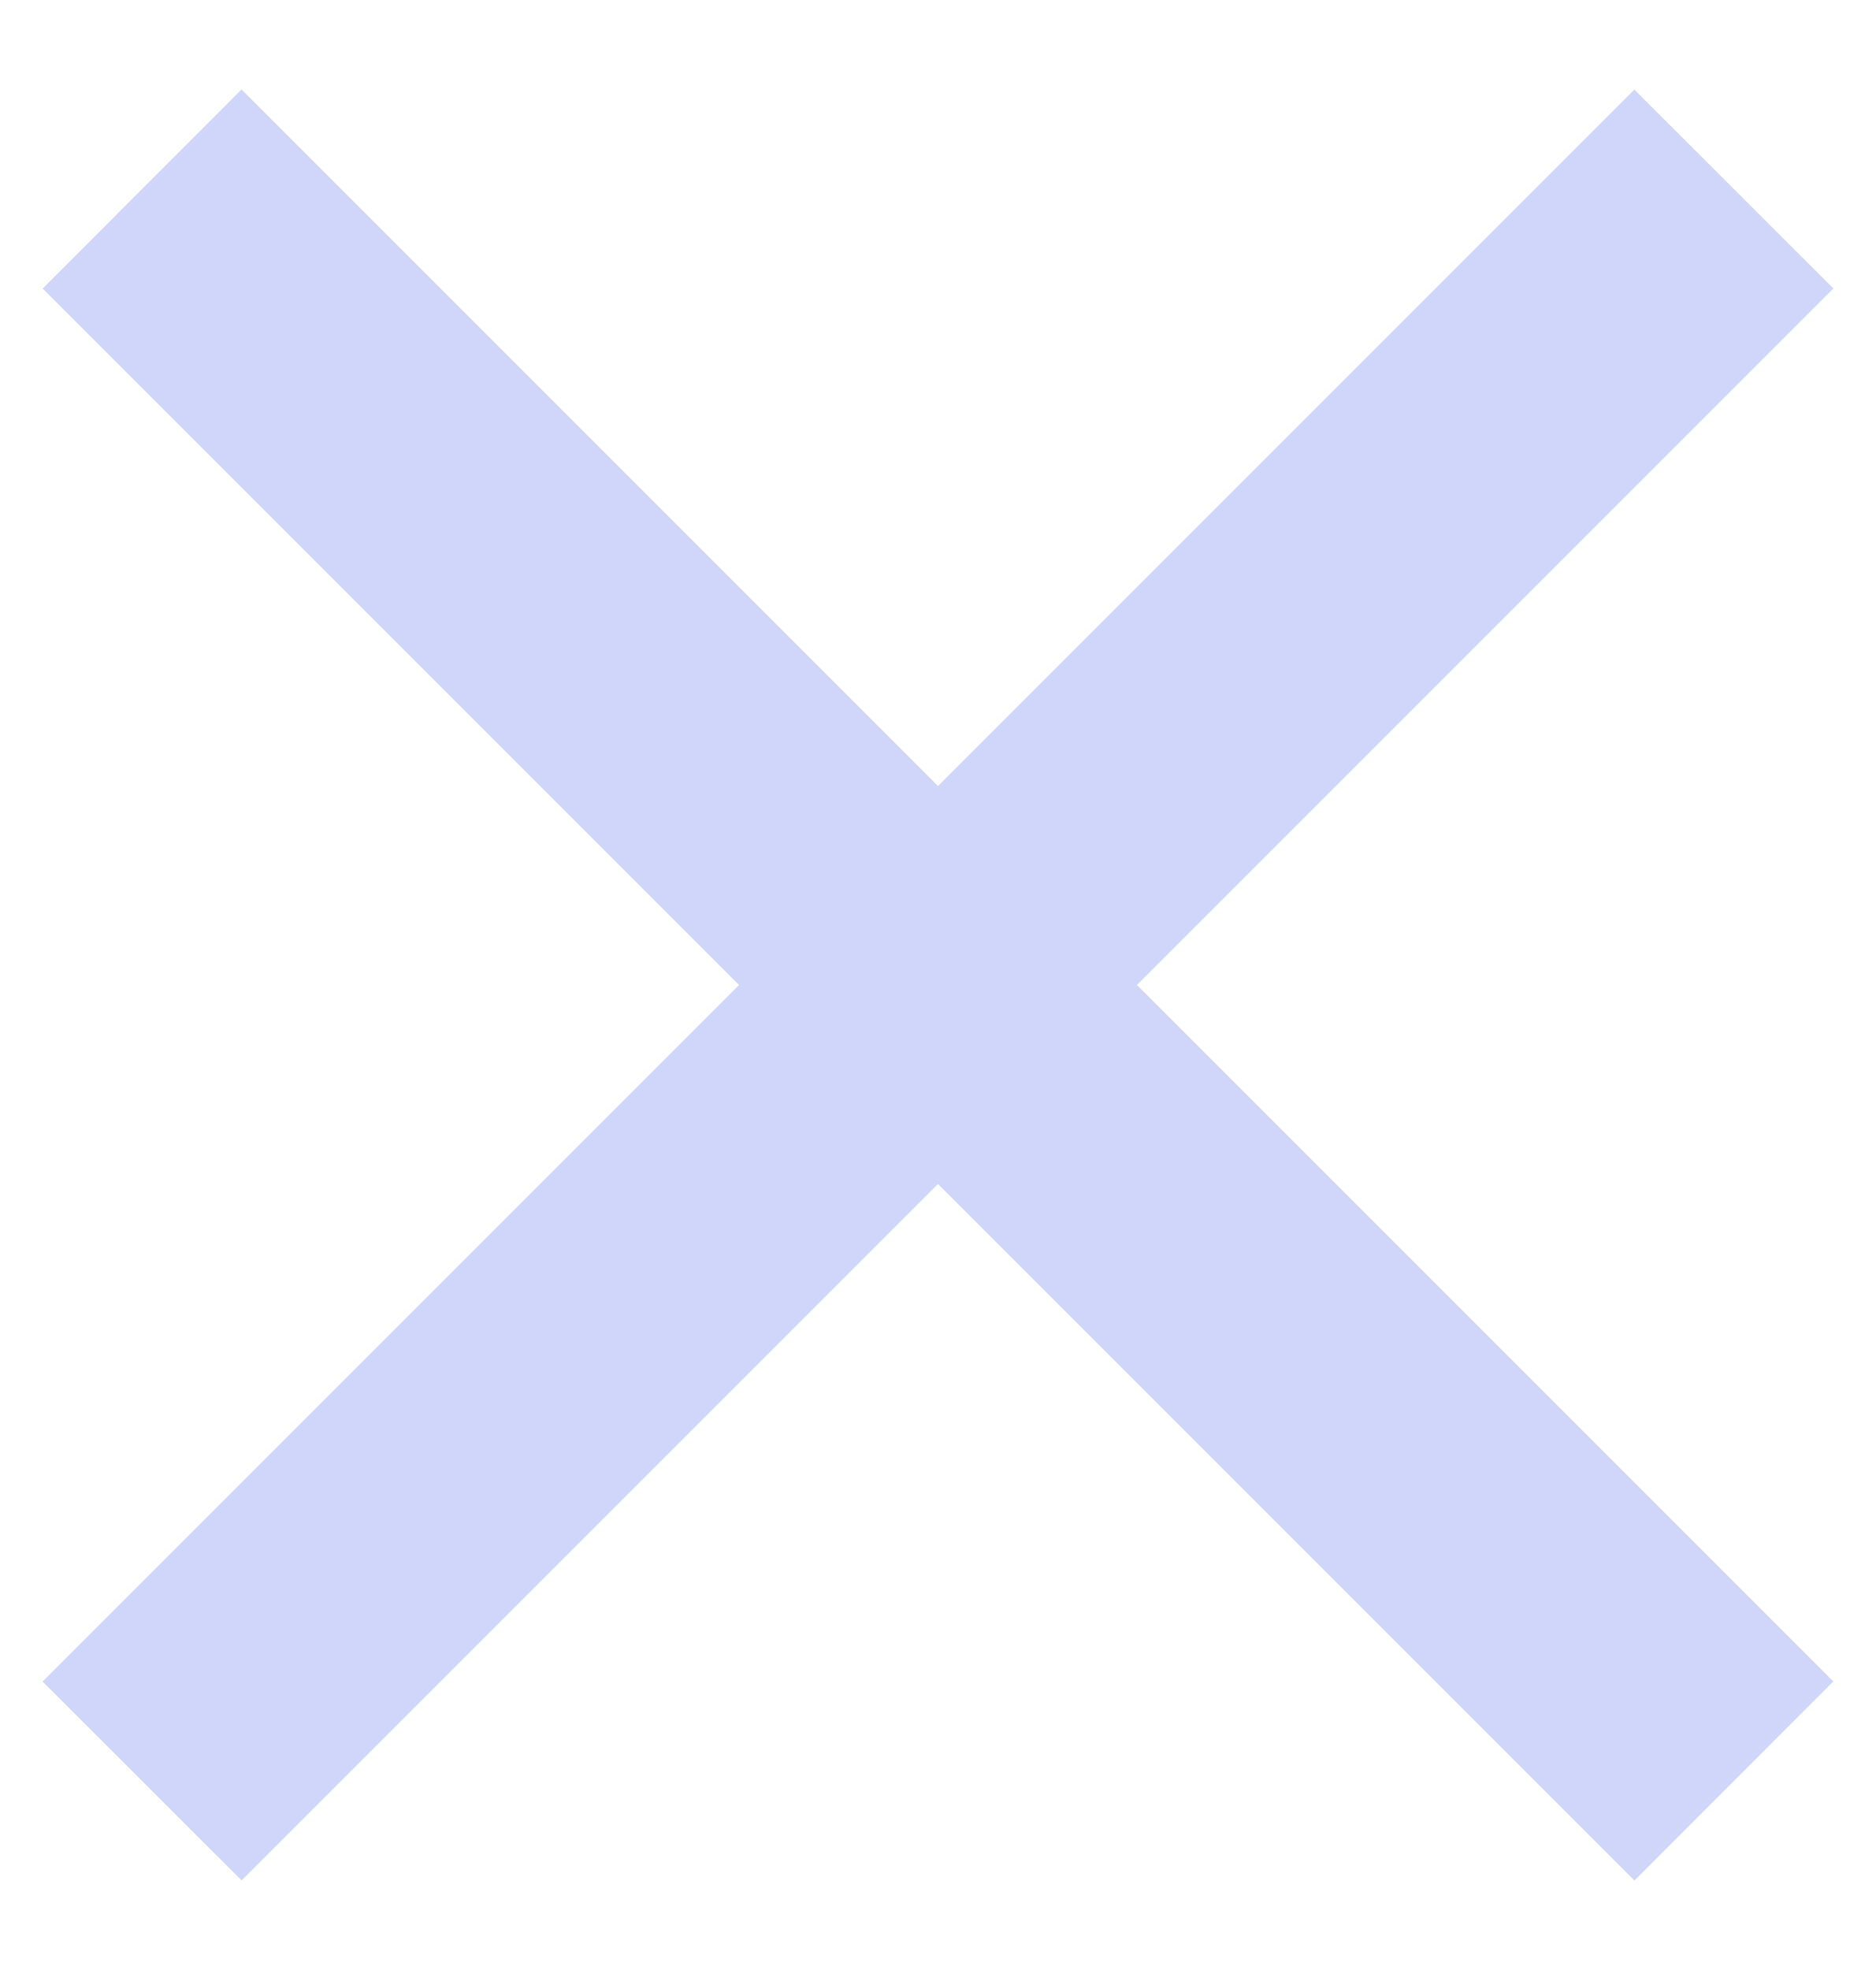
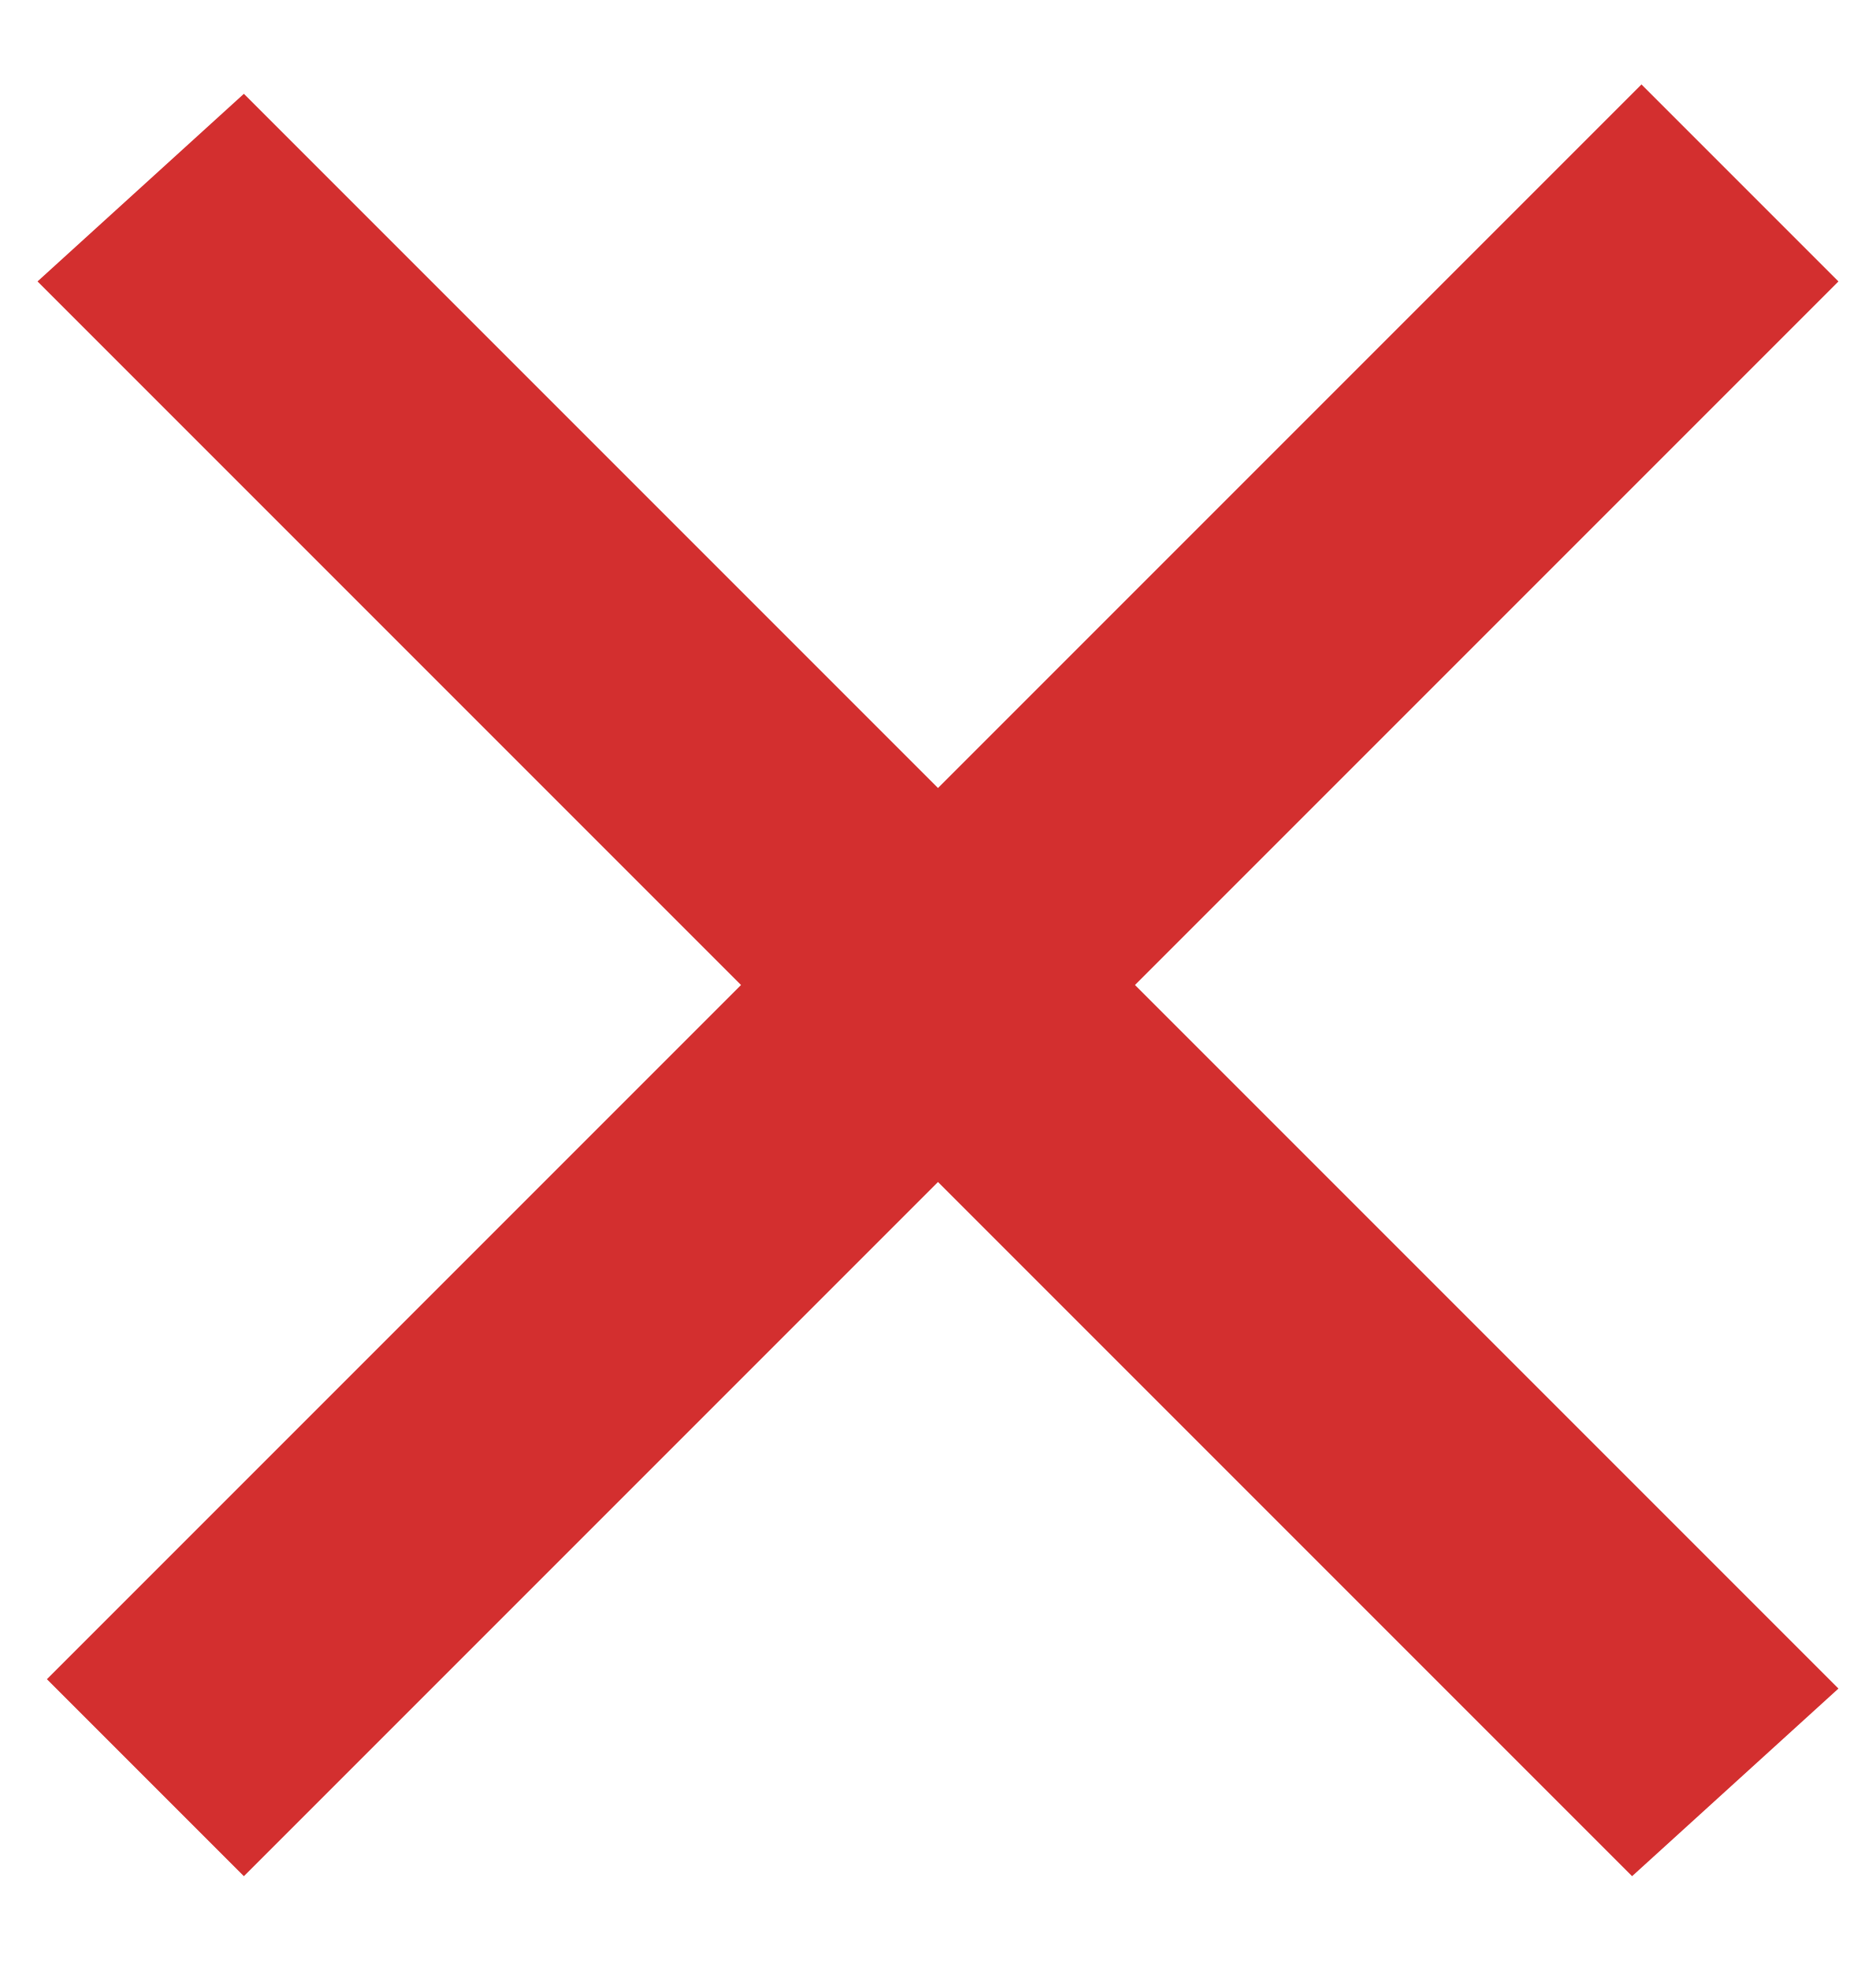
- <svg xmlns="http://www.w3.org/2000/svg" width="20" height="21">
-   <g fill="#D0D6F9" fill-rule="evenodd">
-     <path d="M2.575.954l16.97 16.97-2.12 2.122L.455 3.076z" />
-     <path d="M.454 17.925L17.424.955l2.122 2.12-16.97 16.97z" />
+ <svg xmlns="http://www.w3.org/2000/svg" version="1.1" id="Layer_1" x="0px" y="0px" viewBox="0 0 20 21" style="enable-background:new 0 0 20 21;" xml:space="preserve">
+   <style type="text/css">
+ 	.st0{fill:#D32F2F;}
+ </style>
+   <g>
+     <path class="st0" d="M2.6,1l17,17L17.4,20l-17-17L2.6,1z" />
+     <path class="st0" d="M0.5,17.9l17-17l2.1,2.1l-17,17L0.5,17.9z" />
  </g>
</svg>
